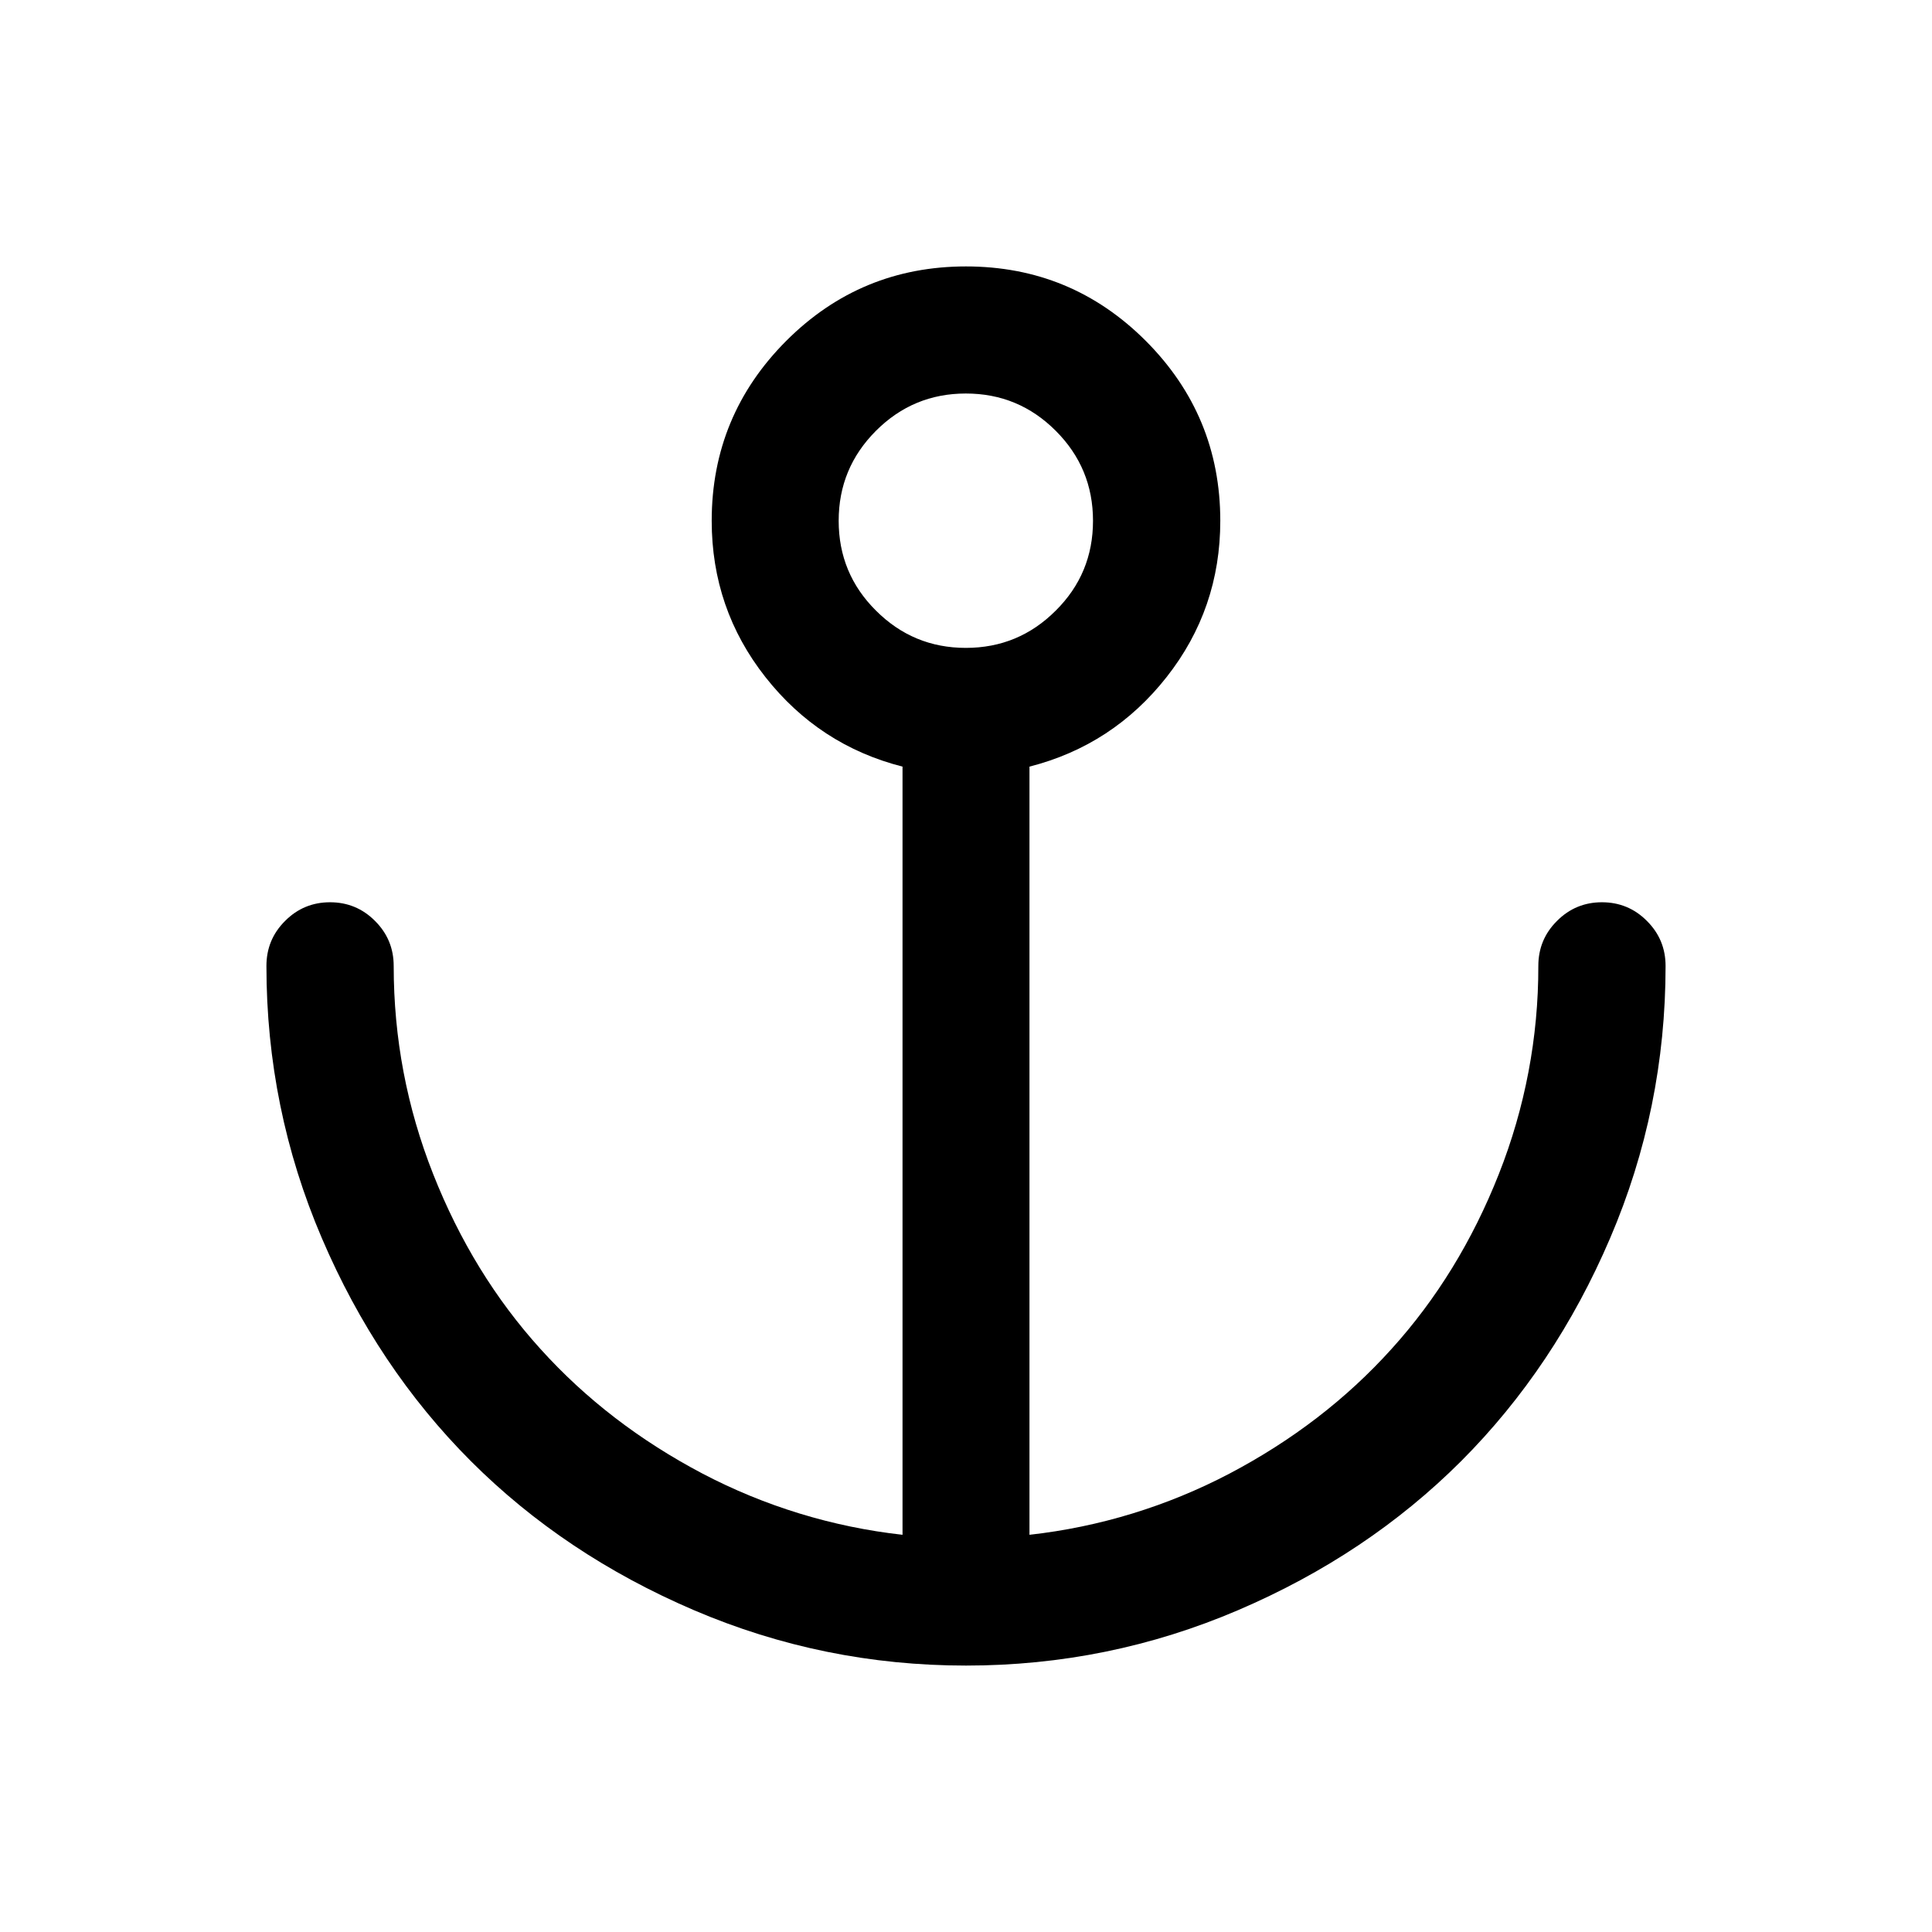
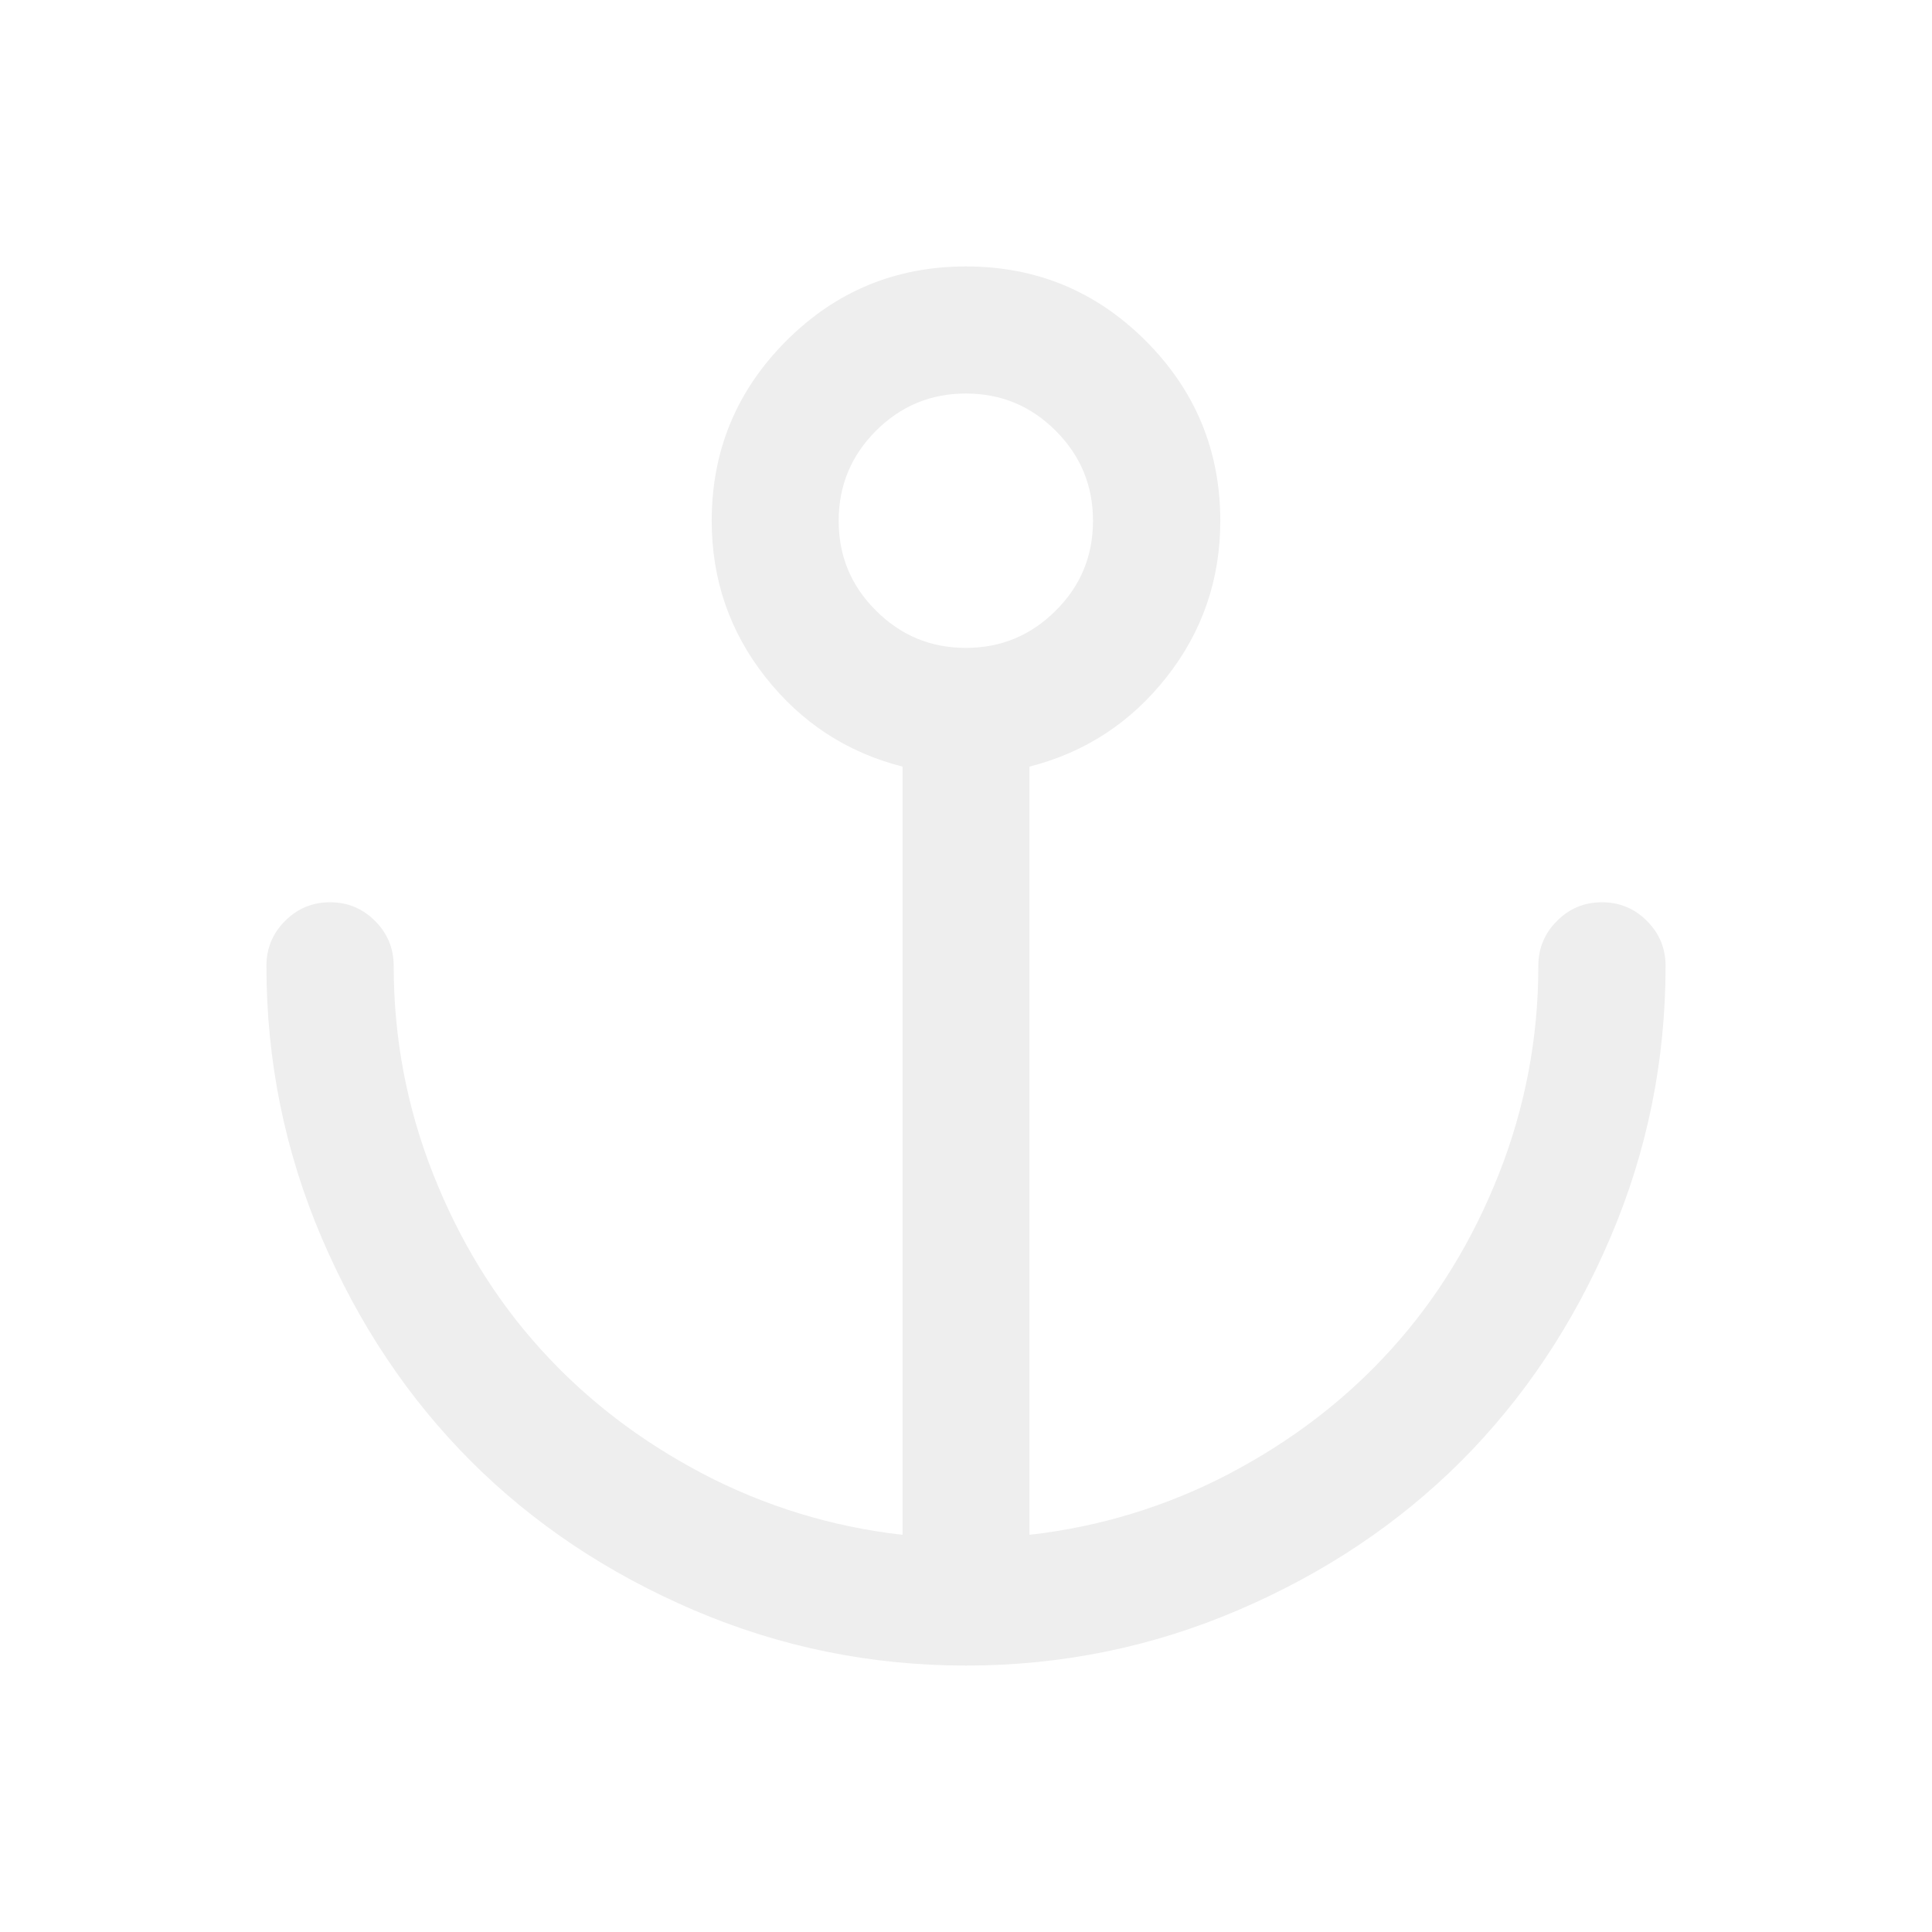
- <svg xmlns="http://www.w3.org/2000/svg" t="1678761869925" class="icon" viewBox="0 0 1024 1024" version="1.1" p-id="7862" width="200" height="200">
-   <path d="M511.911 208.571c-18.609 0-34.473 6.59-47.649 19.775-13.161 13.185-19.746 29.045-19.746 47.688 0 18.638 6.585 34.503 19.746 47.585 13.175 13.18 29.04 19.775 47.649 19.775 18.643 0 34.508-6.595 47.669-19.775 13.175-13.081 19.736-28.941 19.736-47.585s-6.56-34.508-19.736-47.688c-13.161-13.185-29.02-19.775-47.669-19.775z m0-67.36c37.247 0 68.982 13.081 95.367 39.452 26.311 26.361 39.501 58.189 39.501 95.367 0 31.112-9.472 58.713-28.437 82.809-18.96 24.106-43.219 39.966-72.699 47.486v407.146a299.37 299.37 0 0 0 106.031-32.442c33.262-17.511 61.872-39.452 85.84-66.025 23.973-26.469 42.932-57.368 56.889-92.697A297.985 297.985 0 0 0 815.345 512c0-9.374 3.273-17.303 9.898-23.894 6.56-6.595 14.51-9.888 23.815-9.888 9.309 0 17.274 3.293 23.829 9.888C879.506 494.697 882.789 502.626 882.789 512c0 50.368-9.789 98.467-29.366 144.197-19.548 45.731-45.884 85.074-78.993 118.237-33.094 33.064-72.511 59.43-118.257 79.003C610.467 873 562.398 882.789 512.01 882.789c-50.398 0-98.437-9.789-144.202-29.357-45.711-19.568-85.163-45.933-118.232-78.998-33.119-33.163-59.455-72.506-79.013-118.237C150.995 610.467 141.211 562.363 141.211 512c0-9.374 3.278-17.303 9.898-23.894 6.56-6.595 14.515-9.888 23.815-9.888 9.309 0 17.274 3.293 23.834 9.888 6.615 6.59 9.907 14.52 9.907 23.894 0 38.216 6.971 74.983 20.932 110.312 13.956 35.324 32.896 66.223 56.889 92.697 23.968 26.568 52.593 48.509 85.84 66.02a299.434 299.434 0 0 0 106.031 32.442V406.325c-29.5-7.515-53.73-23.384-72.689-47.481-18.965-24.101-28.452-51.708-28.452-82.809 0-37.183 13.2-69.011 39.511-95.377C443.088 154.293 474.872 141.211 512.069 141.211h-0.158z" p-id="7863" />
+ <svg xmlns="http://www.w3.org/2000/svg" viewBox="0 0 1024 1024" version="1.1" width="200" height="200" fill="#eee">
+   <path d="M511.911 208.571c-18.609 0-34.473 6.59-47.649 19.775-13.161 13.185-19.746 29.045-19.746 47.688 0 18.638 6.585 34.503 19.746 47.585 13.175 13.18 29.04 19.775 47.649 19.775 18.643 0 34.508-6.595 47.669-19.775 13.175-13.081 19.736-28.941 19.736-47.585s-6.56-34.508-19.736-47.688c-13.161-13.185-29.02-19.775-47.669-19.775z m0-67.36c37.247 0 68.982 13.081 95.367 39.452 26.311 26.361 39.501 58.189 39.501 95.367 0 31.112-9.472 58.713-28.437 82.809-18.96 24.106-43.219 39.966-72.699 47.486v407.146a299.37 299.37 0 0 0 106.031-32.442c33.262-17.511 61.872-39.452 85.84-66.025 23.973-26.469 42.932-57.368 56.889-92.697A297.985 297.985 0 0 0 815.345 512c0-9.374 3.273-17.303 9.898-23.894 6.56-6.595 14.51-9.888 23.815-9.888 9.309 0 17.274 3.293 23.829 9.888C879.506 494.697 882.789 502.626 882.789 512c0 50.368-9.789 98.467-29.366 144.197-19.548 45.731-45.884 85.074-78.993 118.237-33.094 33.064-72.511 59.43-118.257 79.003C610.467 873 562.398 882.789 512.01 882.789c-50.398 0-98.437-9.789-144.202-29.357-45.711-19.568-85.163-45.933-118.232-78.998-33.119-33.163-59.455-72.506-79.013-118.237C150.995 610.467 141.211 562.363 141.211 512c0-9.374 3.278-17.303 9.898-23.894 6.56-6.595 14.515-9.888 23.815-9.888 9.309 0 17.274 3.293 23.834 9.888 6.615 6.59 9.907 14.52 9.907 23.894 0 38.216 6.971 74.983 20.932 110.312 13.956 35.324 32.896 66.223 56.889 92.697 23.968 26.568 52.593 48.509 85.84 66.02a299.434 299.434 0 0 0 106.031 32.442V406.325c-29.5-7.515-53.73-23.384-72.689-47.481-18.965-24.101-28.452-51.708-28.452-82.809 0-37.183 13.2-69.011 39.511-95.377C443.088 154.293 474.872 141.211 512.069 141.211h-0.158z" />
</svg>
